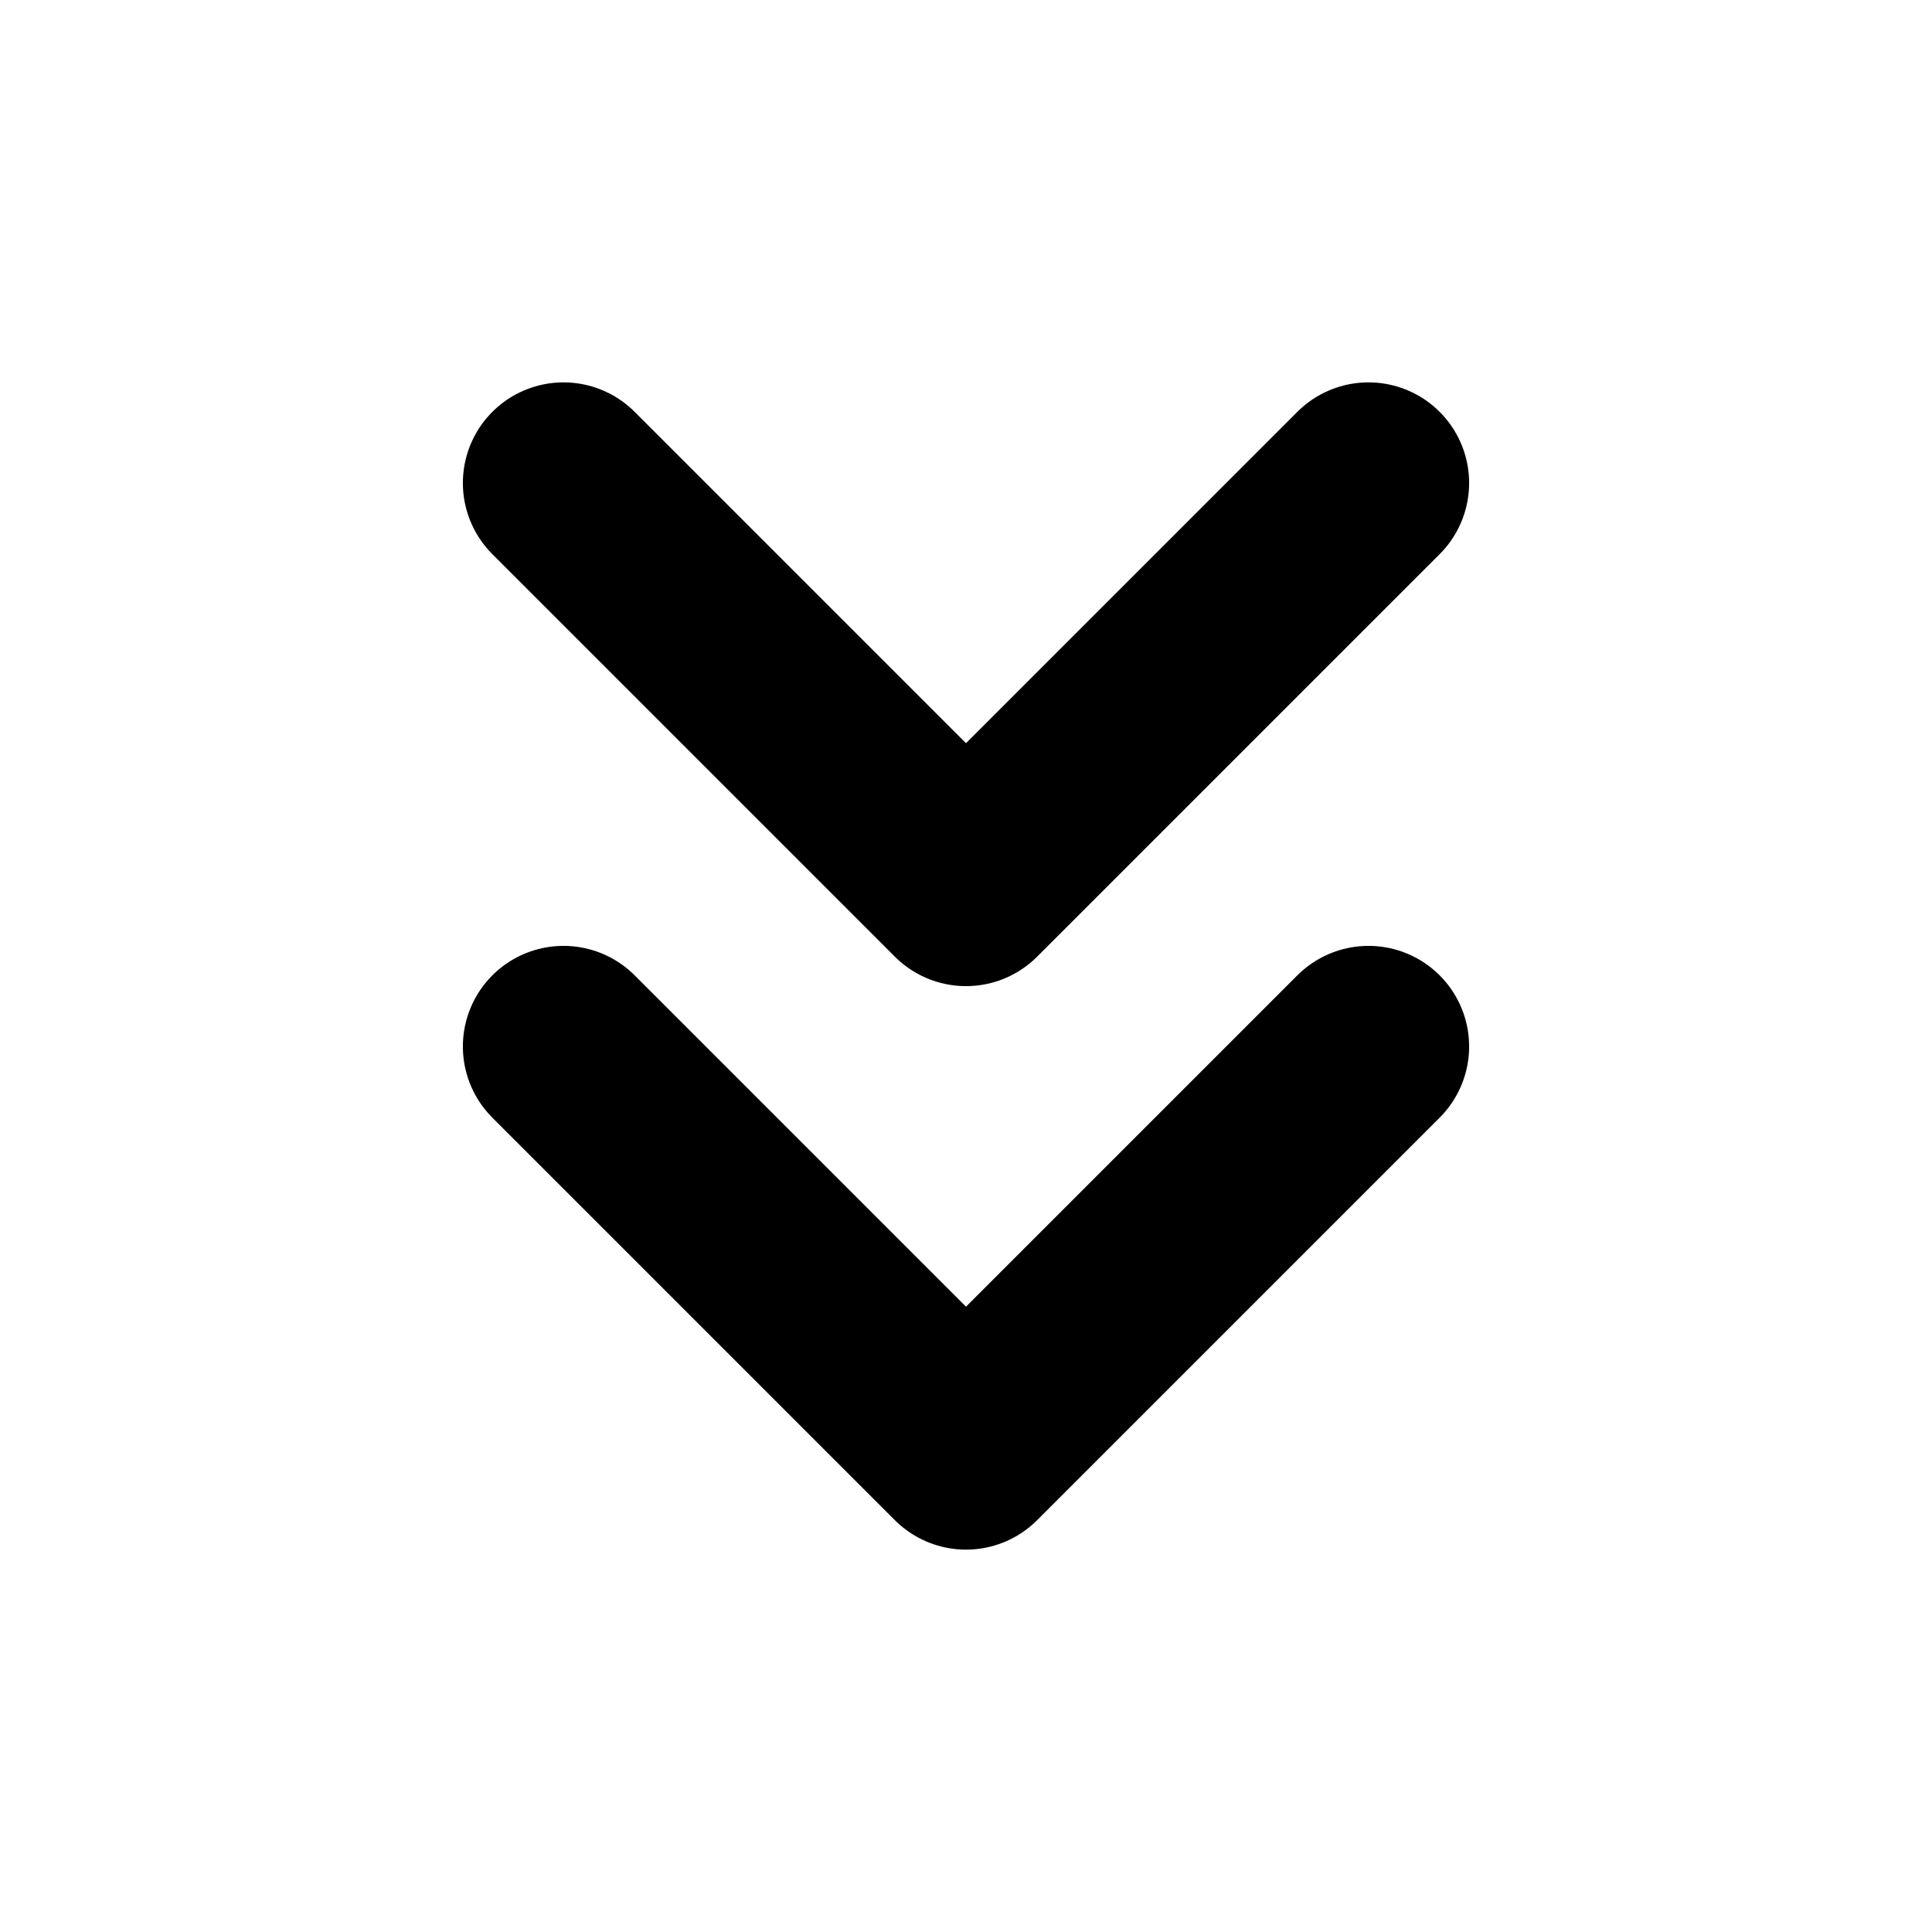
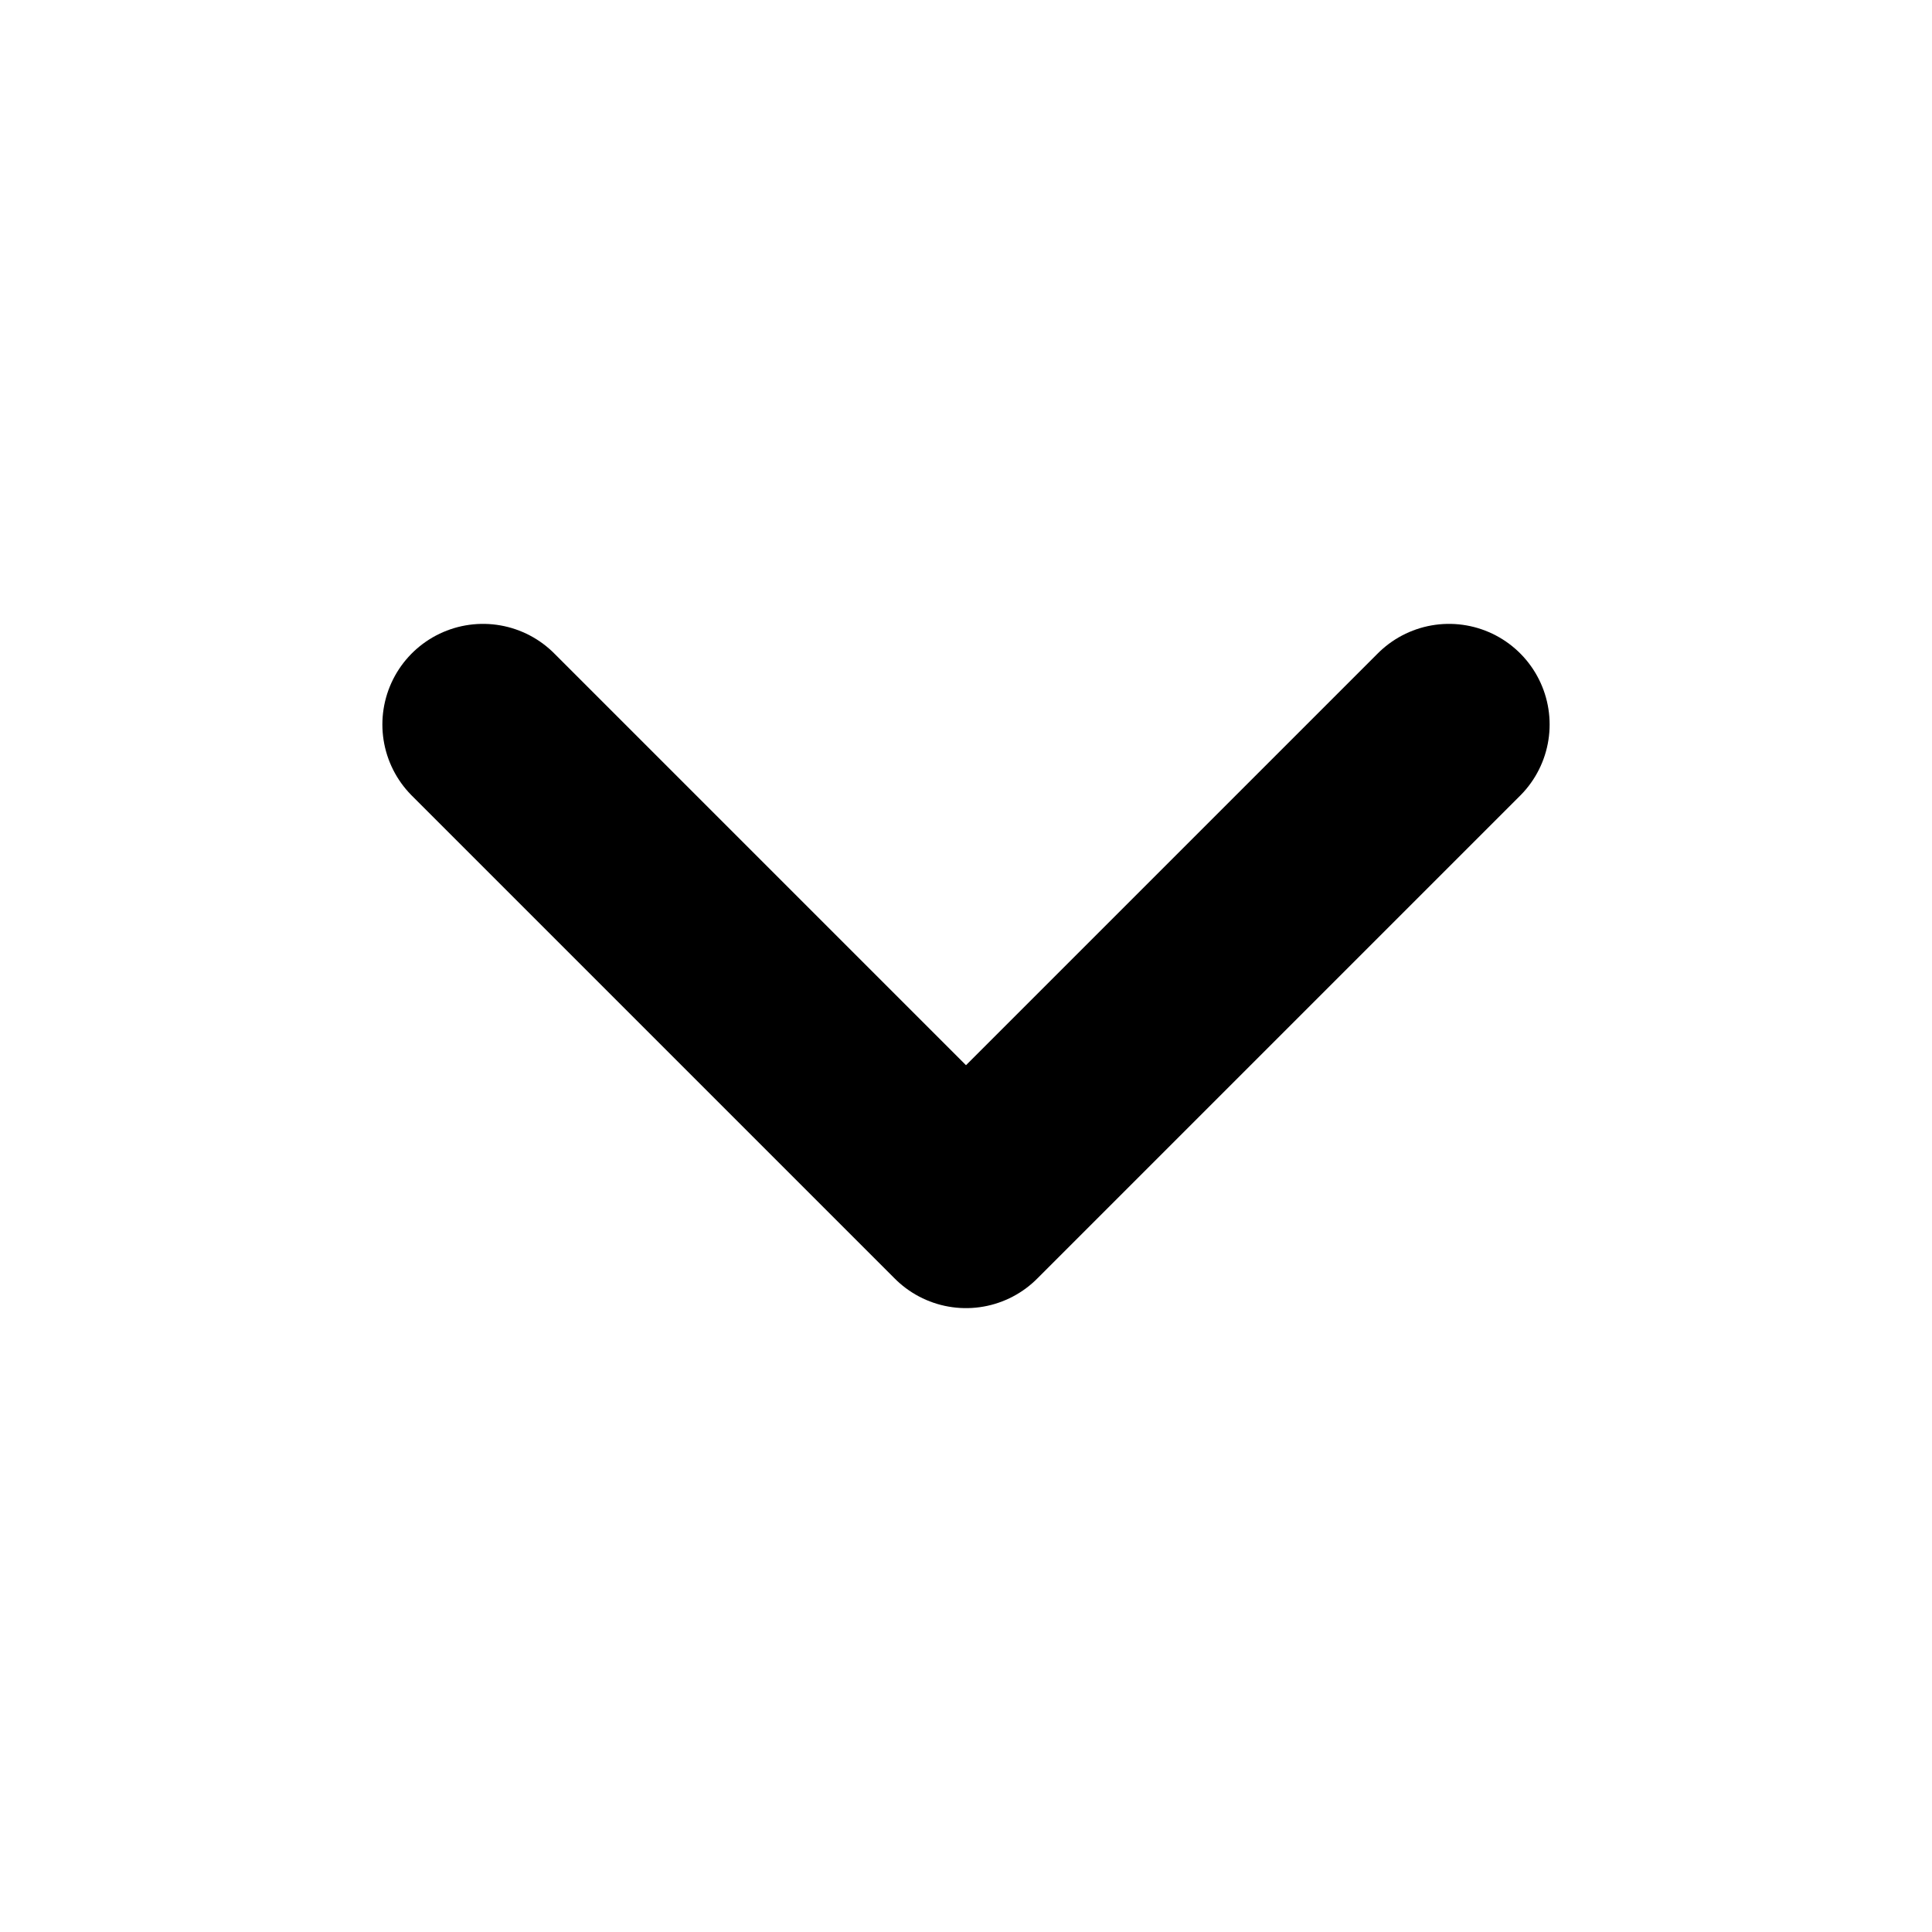
<svg xmlns="http://www.w3.org/2000/svg" width="24" height="24" viewBox="0 0 24 24" fill="none" stroke="currentColor" stroke-width="2.5" stroke-linecap="round" stroke-linejoin="round">
-   <path d="M7 13l5 5 5-5M7 6l5 5 5-5" />
+   <path d="M6 9l6 6 6-6" />
</svg>
